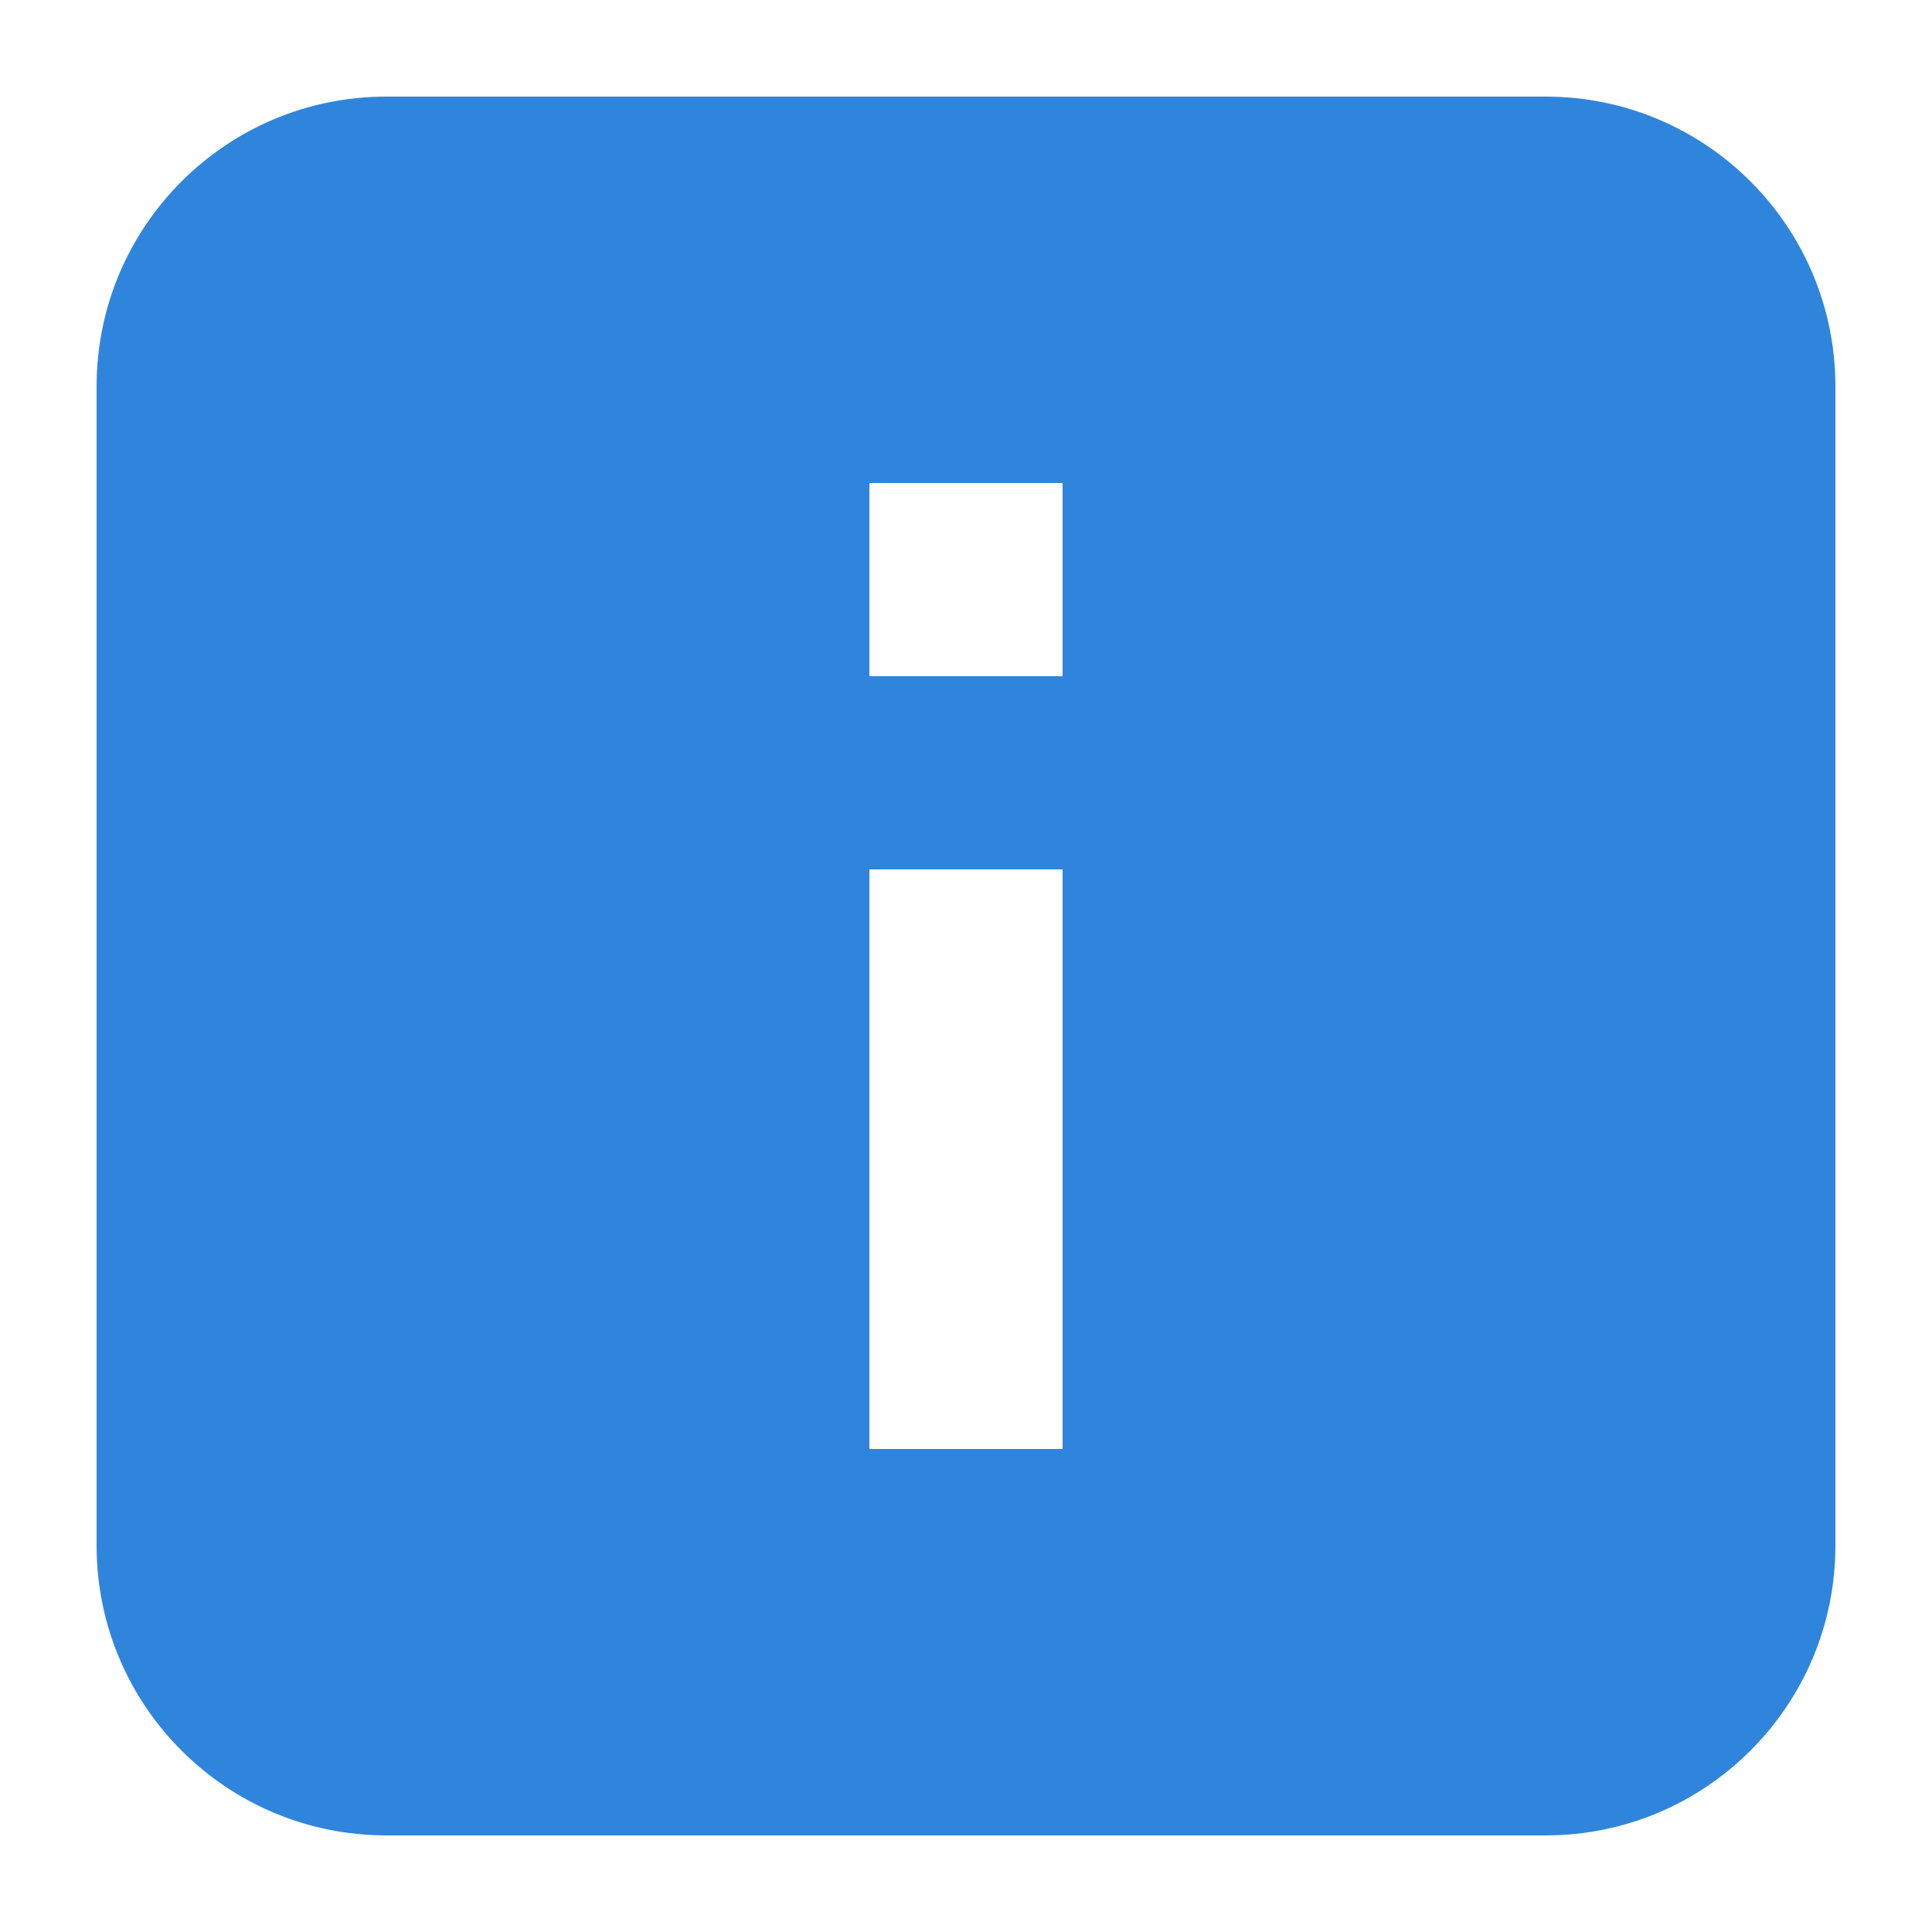
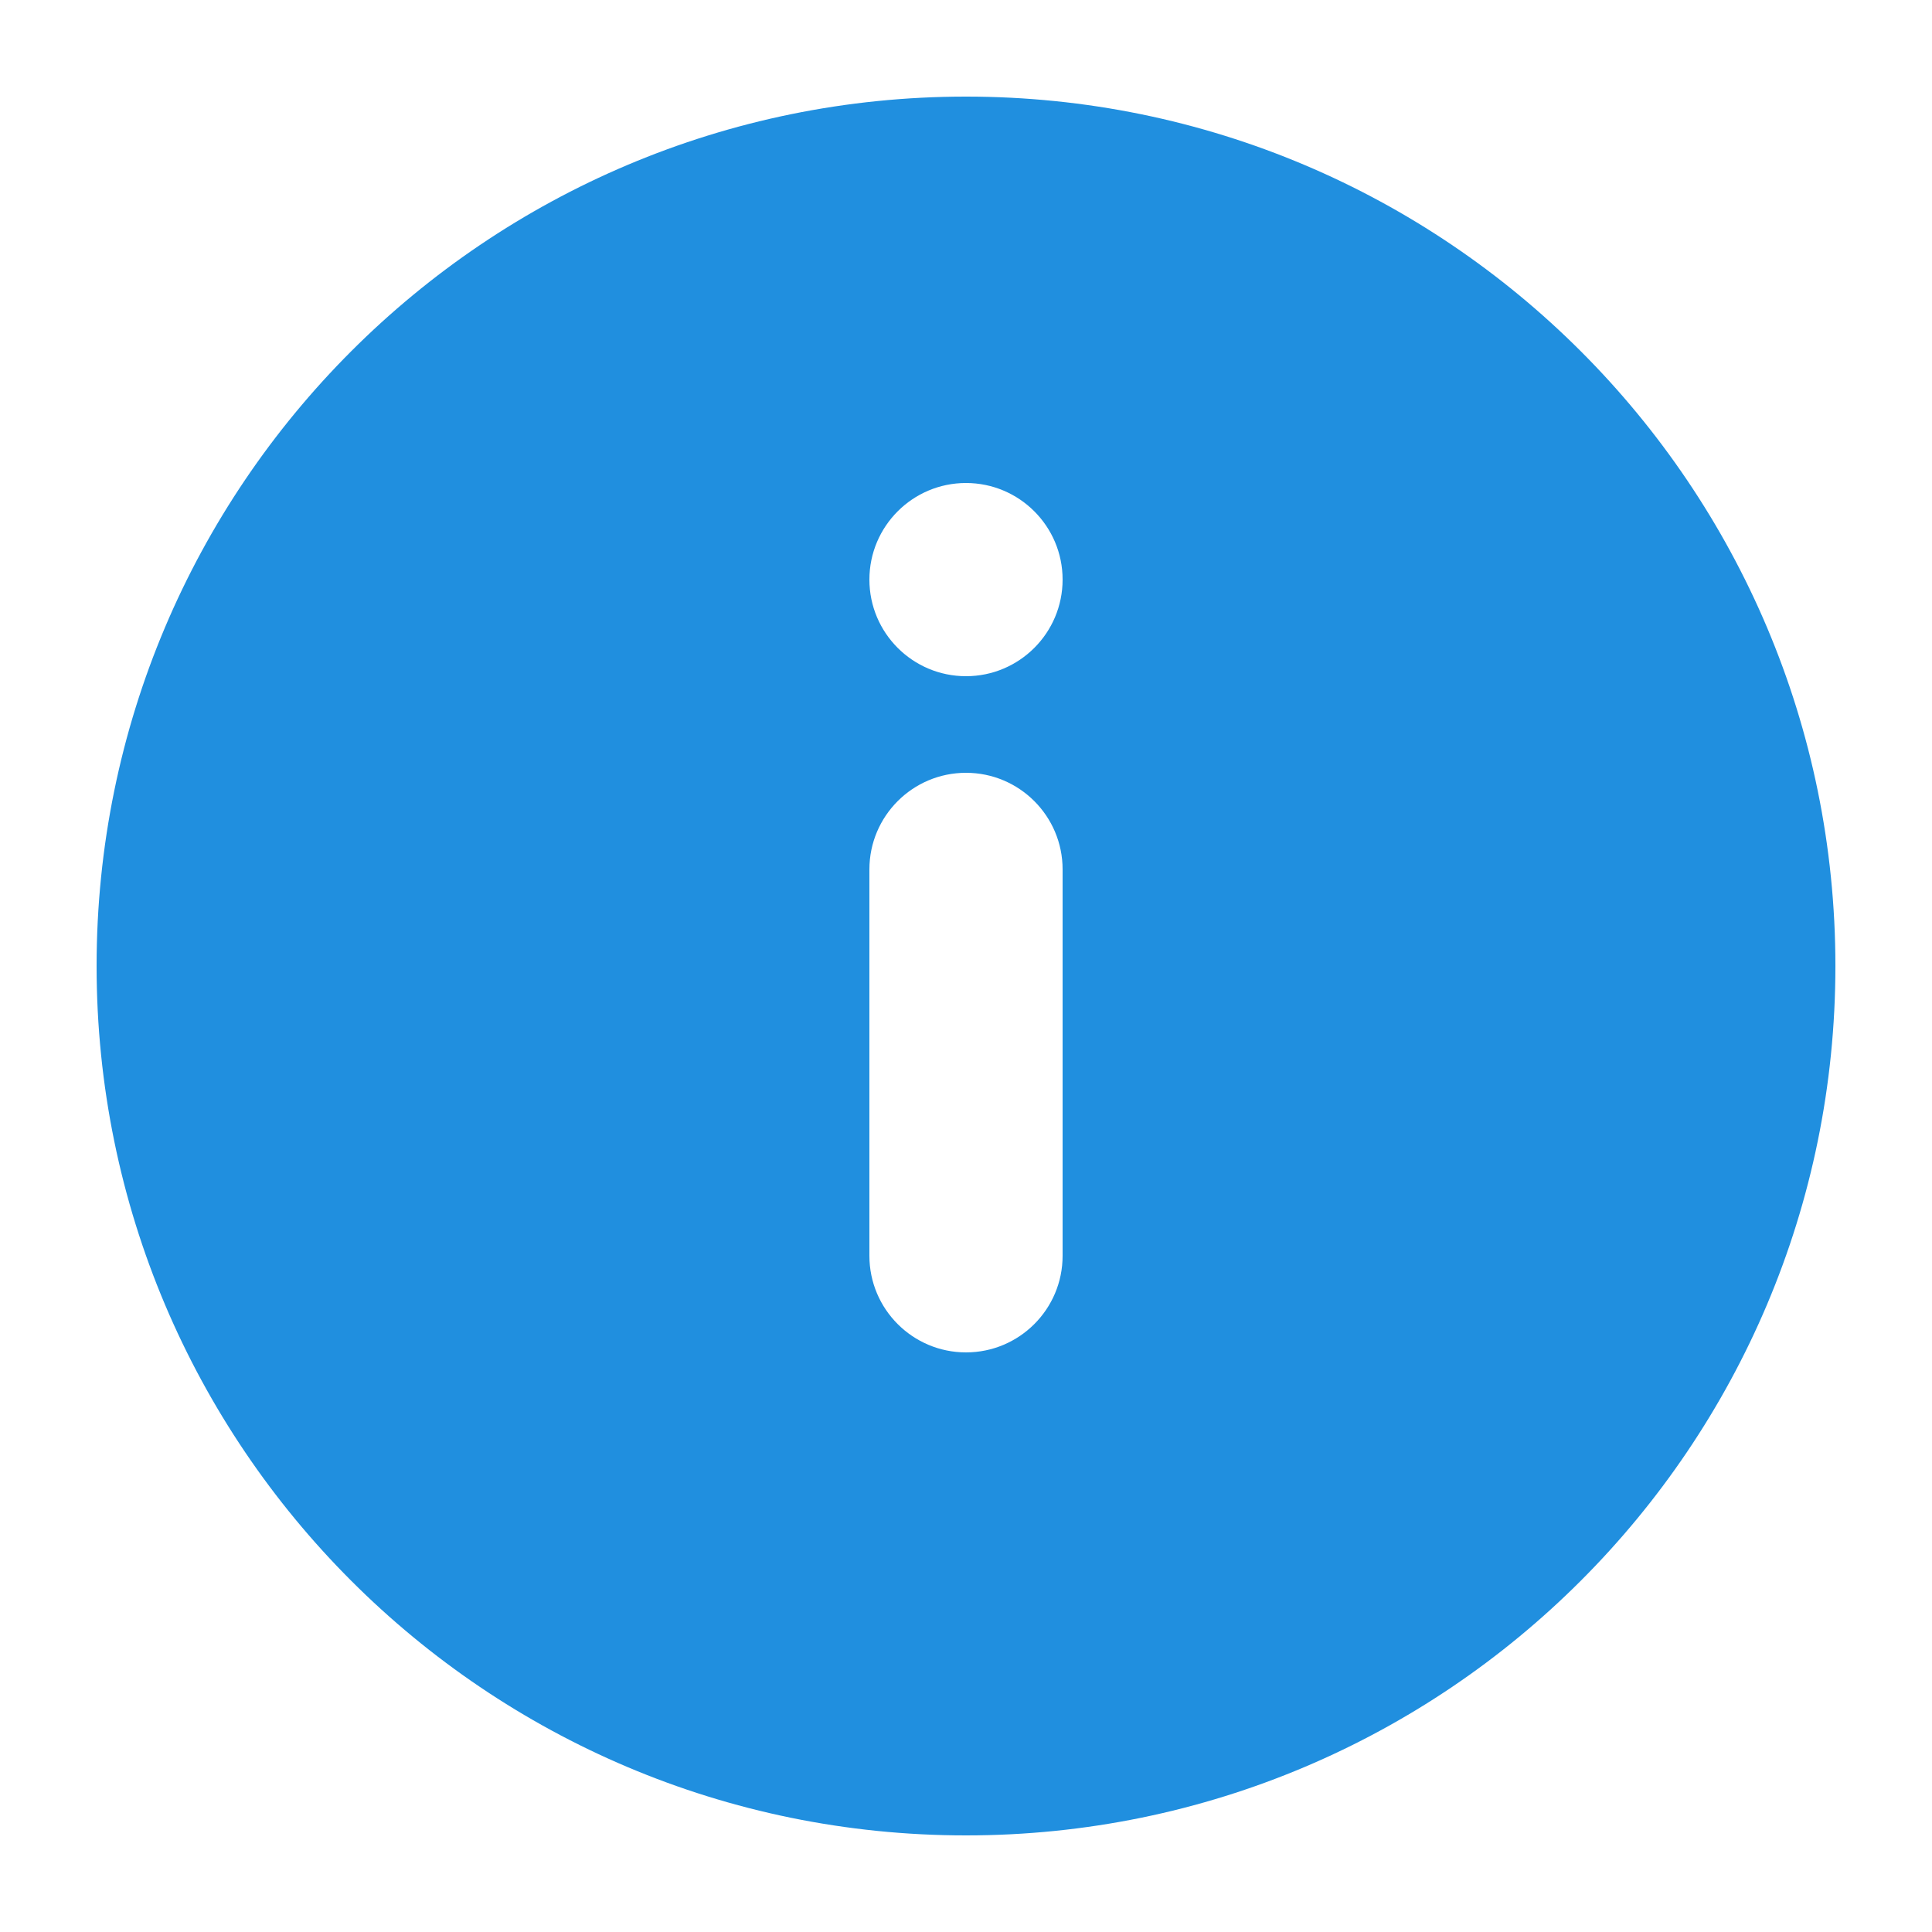
<svg xmlns="http://www.w3.org/2000/svg" width="20" height="20" viewBox="0 0 20 20" fill="none">
-   <path fill-rule="evenodd" clip-rule="evenodd" d="M4 1C2.343 1 1 2.343 1 4V16C1 17.657 2.343 19 4 19H16C17.657 19 19 17.657 19 16V4C19 2.343 17.657 1 16 1H4ZM9 5H11V7H9V5ZM9 9H11V15H9V9Z" fill="#2F85DB" />
+   <path fill-rule="evenodd" clip-rule="evenodd" d="M10 19C14.971 19 19 14.971 19 10C19 5.029 14.971 1 10 1C5.029 1 1 5.029 1 10C1 14.971 5.029 19 10 19ZM10 14C9.448 14 9 13.552 9 13V9C9 8.448 9.448 8 10 8C10.552 8 11 8.448 11 9V13C11 13.552 10.552 14 10 14ZM9 6C9 5.448 9.448 5 10 5C10.552 5 11 5.448 11 6C11 6.552 10.552 7 10 7C9.448 7 9 6.552 9 6Z" fill="#208FDF" />
</svg>
